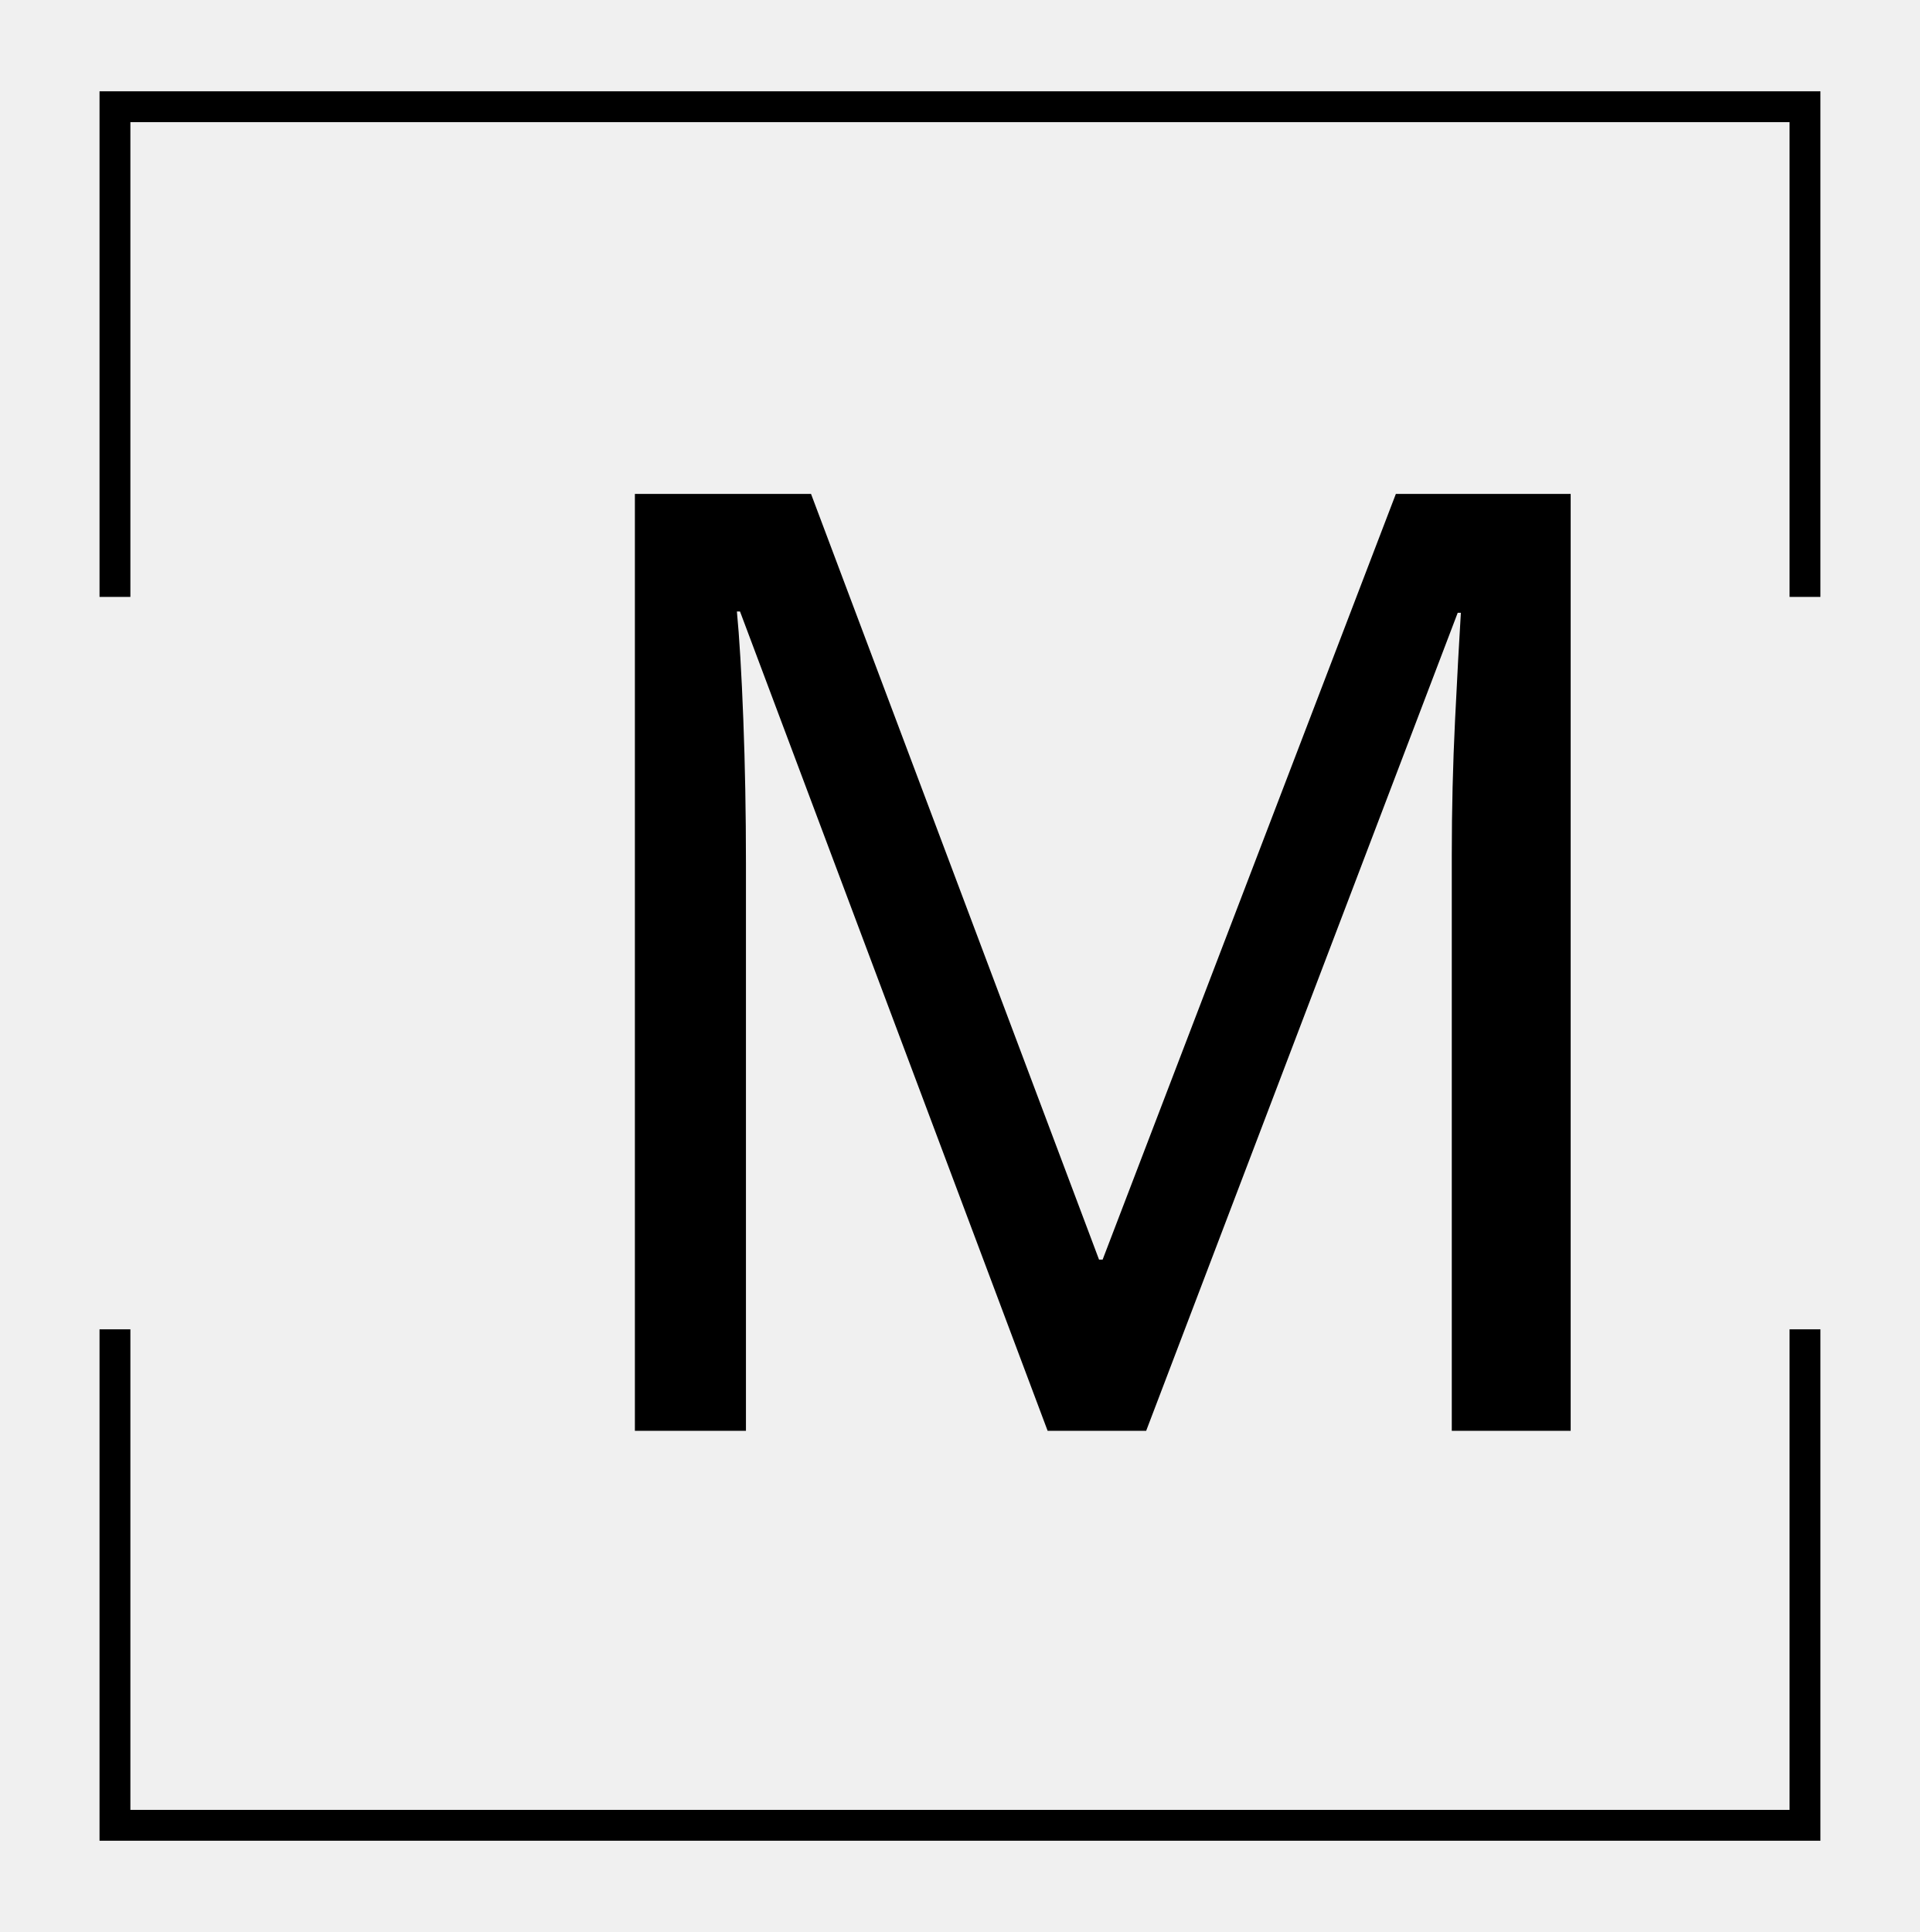
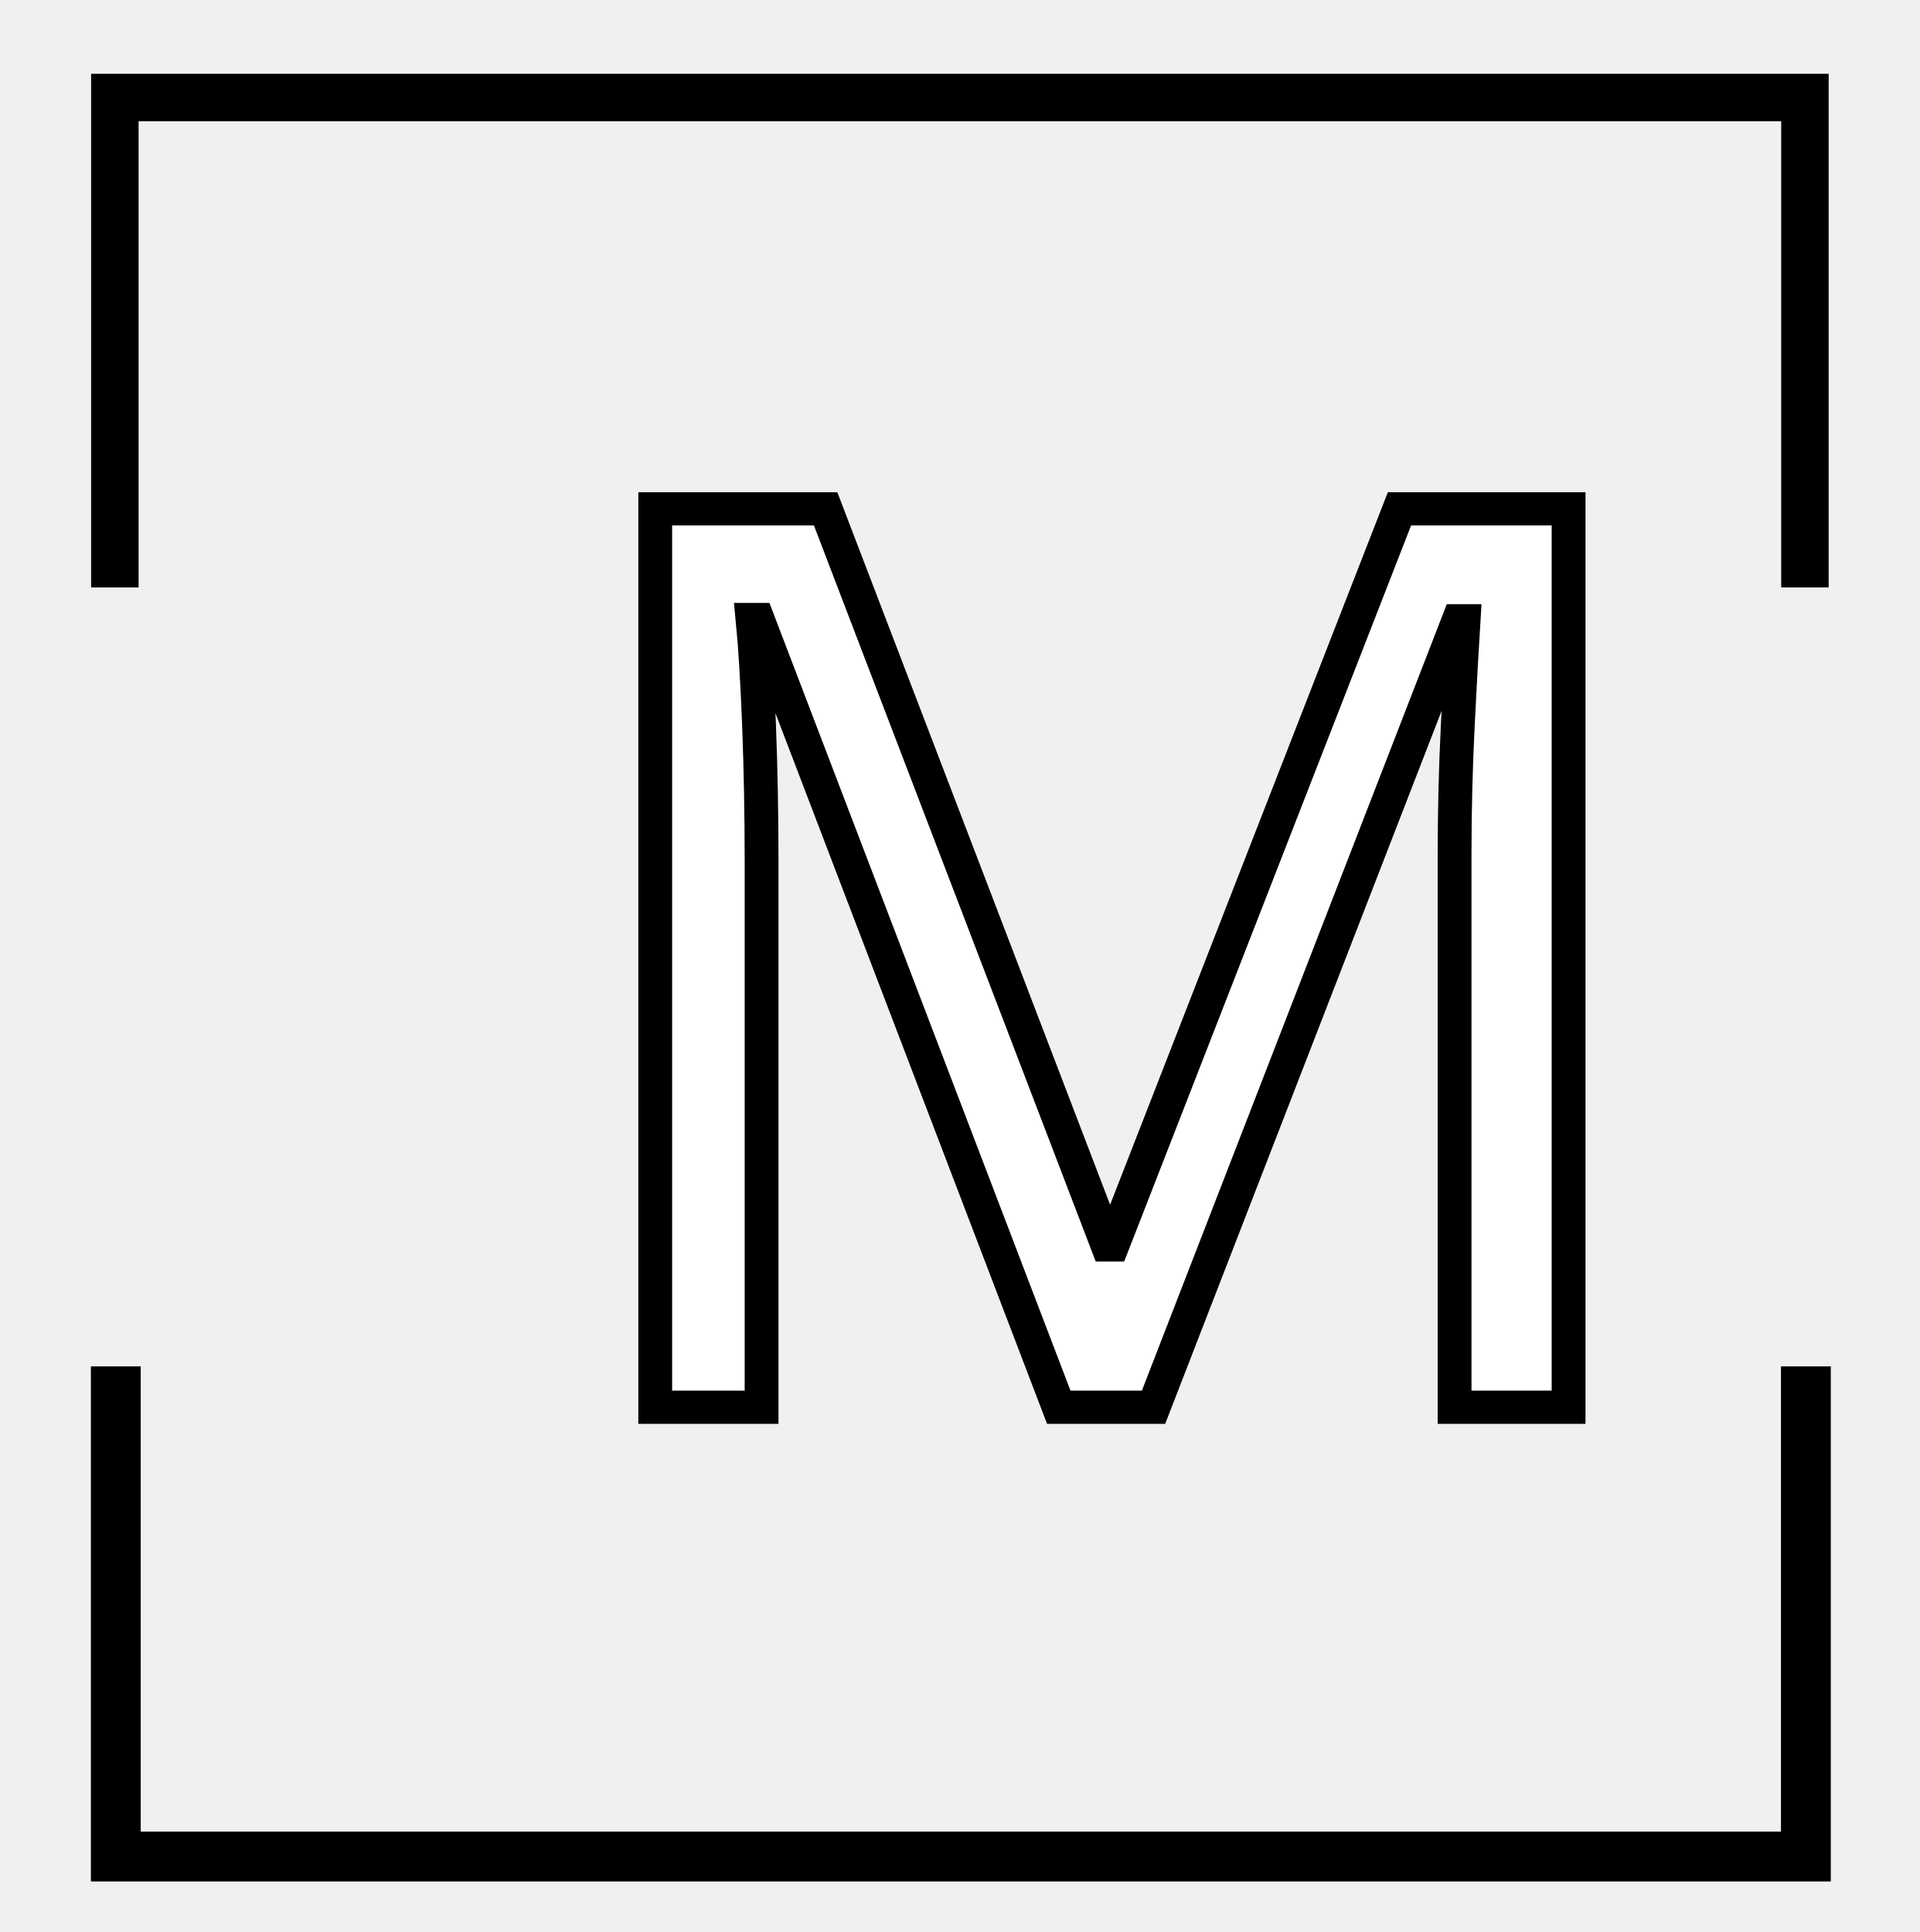
- <svg xmlns="http://www.w3.org/2000/svg" version="1.1" id="Capa_1" x="0px" y="0px" viewBox="0 0 809.02 814.25" style="enable-background:new 0 0 809.02 814.25;" xml:space="preserve">
+ <svg xmlns="http://www.w3.org/2000/svg" version="1.1" id="Capa_1" x="0px" y="0px" viewBox="0 0 809 814.3" style="enable-background:new 0 0 809 814.3;" xml:space="preserve">
  <style type="text/css">
- 	.st0{fill:#FFFFFF;}
- 	.st1{fill:none;stroke:#000000;stroke-width:13;stroke-miterlimit:10;}
- 	.st2{stroke:#000000;stroke-miterlimit:10;}
- 	.st3{font-family:'Sparkler-Demo';}
- 	.st4{font-size:551.631px;}
+ 	.st0{fill:#FFFFFF;stroke:#4C4C4C;stroke-miterlimit:10;}
+ 	.st1{fill:none;stroke:#000000;stroke-width:20;stroke-miterlimit:10;}
+ 	.st2{fill:none;stroke:#000000;stroke-width:21;stroke-miterlimit:10;}
+ 	.st3{fill:#FFFFFF;stroke:#000000;stroke-width:14;stroke-miterlimit:10;}
+ 	.st4{font-family:'Sparkler-Demo';}
+ 	.st5{font-size:530.366px;}
</style>
-   <path class="st0" d="M945.16,159.71" />
-   <polyline class="st1" points="48.44,251.57 48.44,44.98 760.58,44.98 760.58,251.57 " />
-   <polyline class="st1" points="48.44,560.25 48.44,769.28 760.58,769.28 760.58,560.25 " />
-   <text transform="matrix(1 0 0 1 214.526 602.5227)" class="st2 st3 st4">M</text>
+   <path class="st0" d="M945.2,159.7" />
+   <polyline class="st1" points="48.4,247.6 48.4,41.1 760.6,41.1 760.6,247.6 " />
+   <path class="st0" d="M920.3,172.8" />
+   <polyline class="st2" points="761,575.9 761,782.5 48.8,782.5 48.8,575.9 " />
+   <text transform="matrix(1.0178 0 0 1 223.7622 593.1279)" class="st3 st4 st5">M</text>
</svg>
